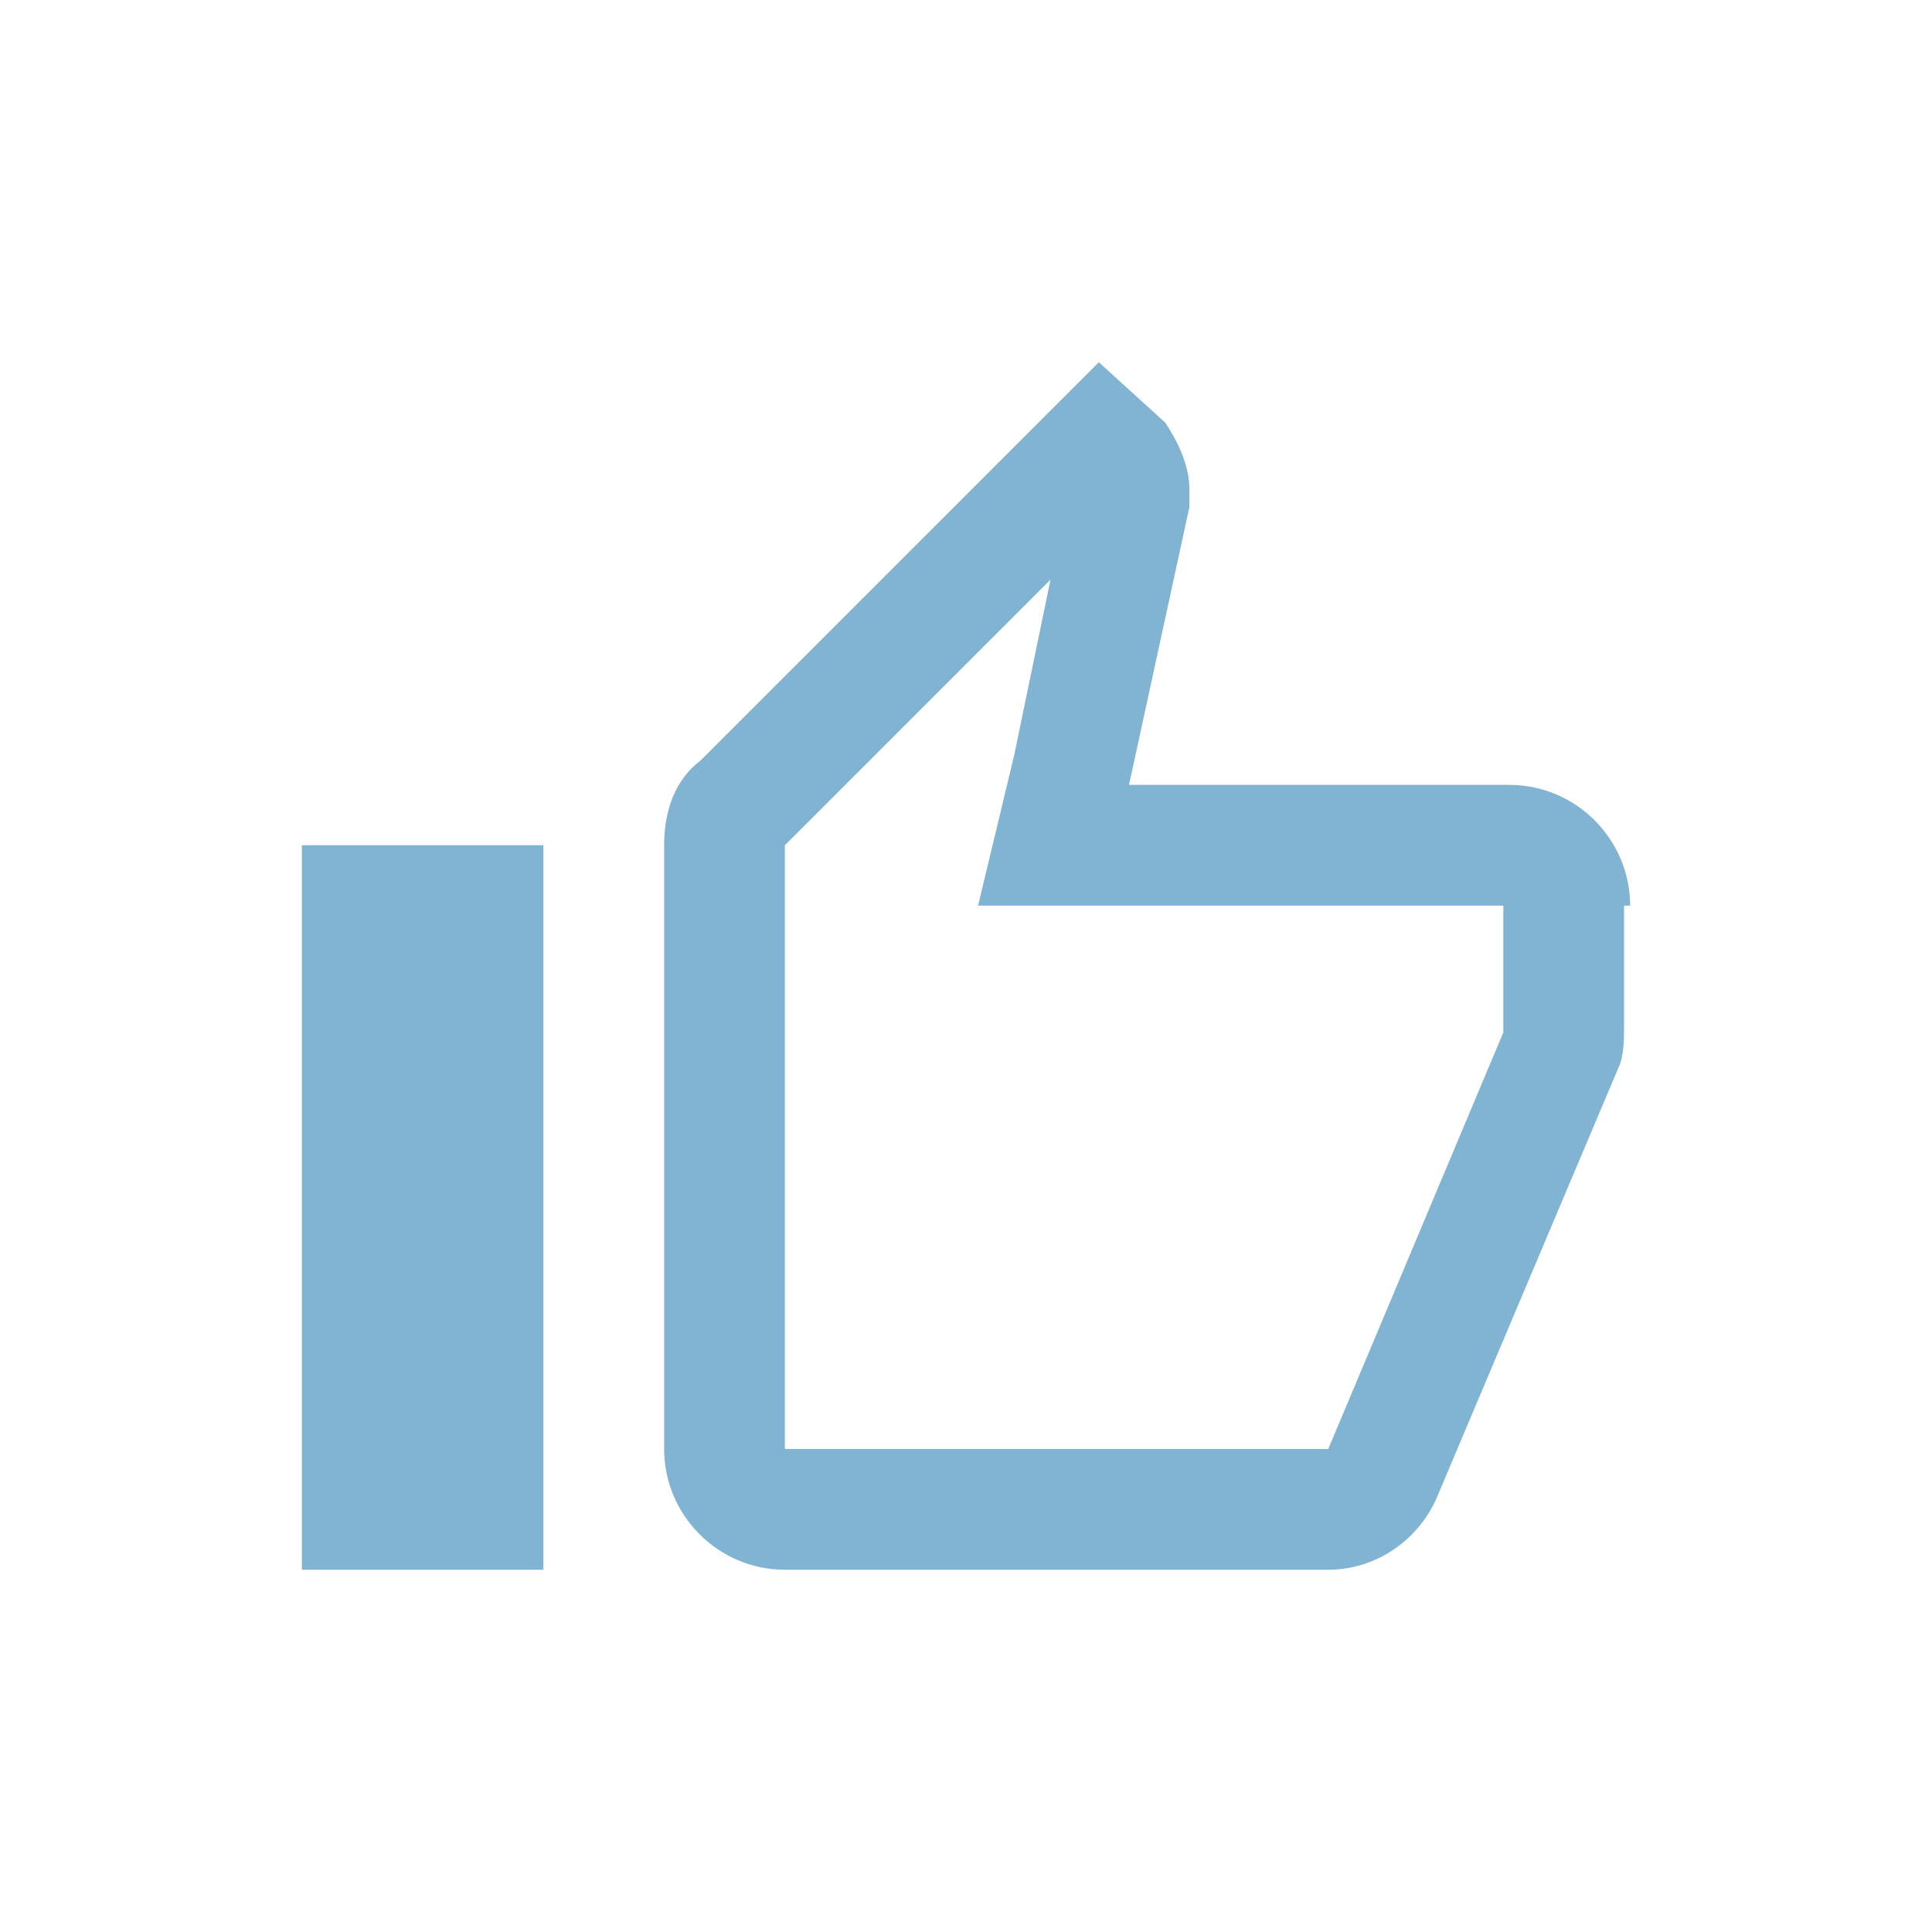
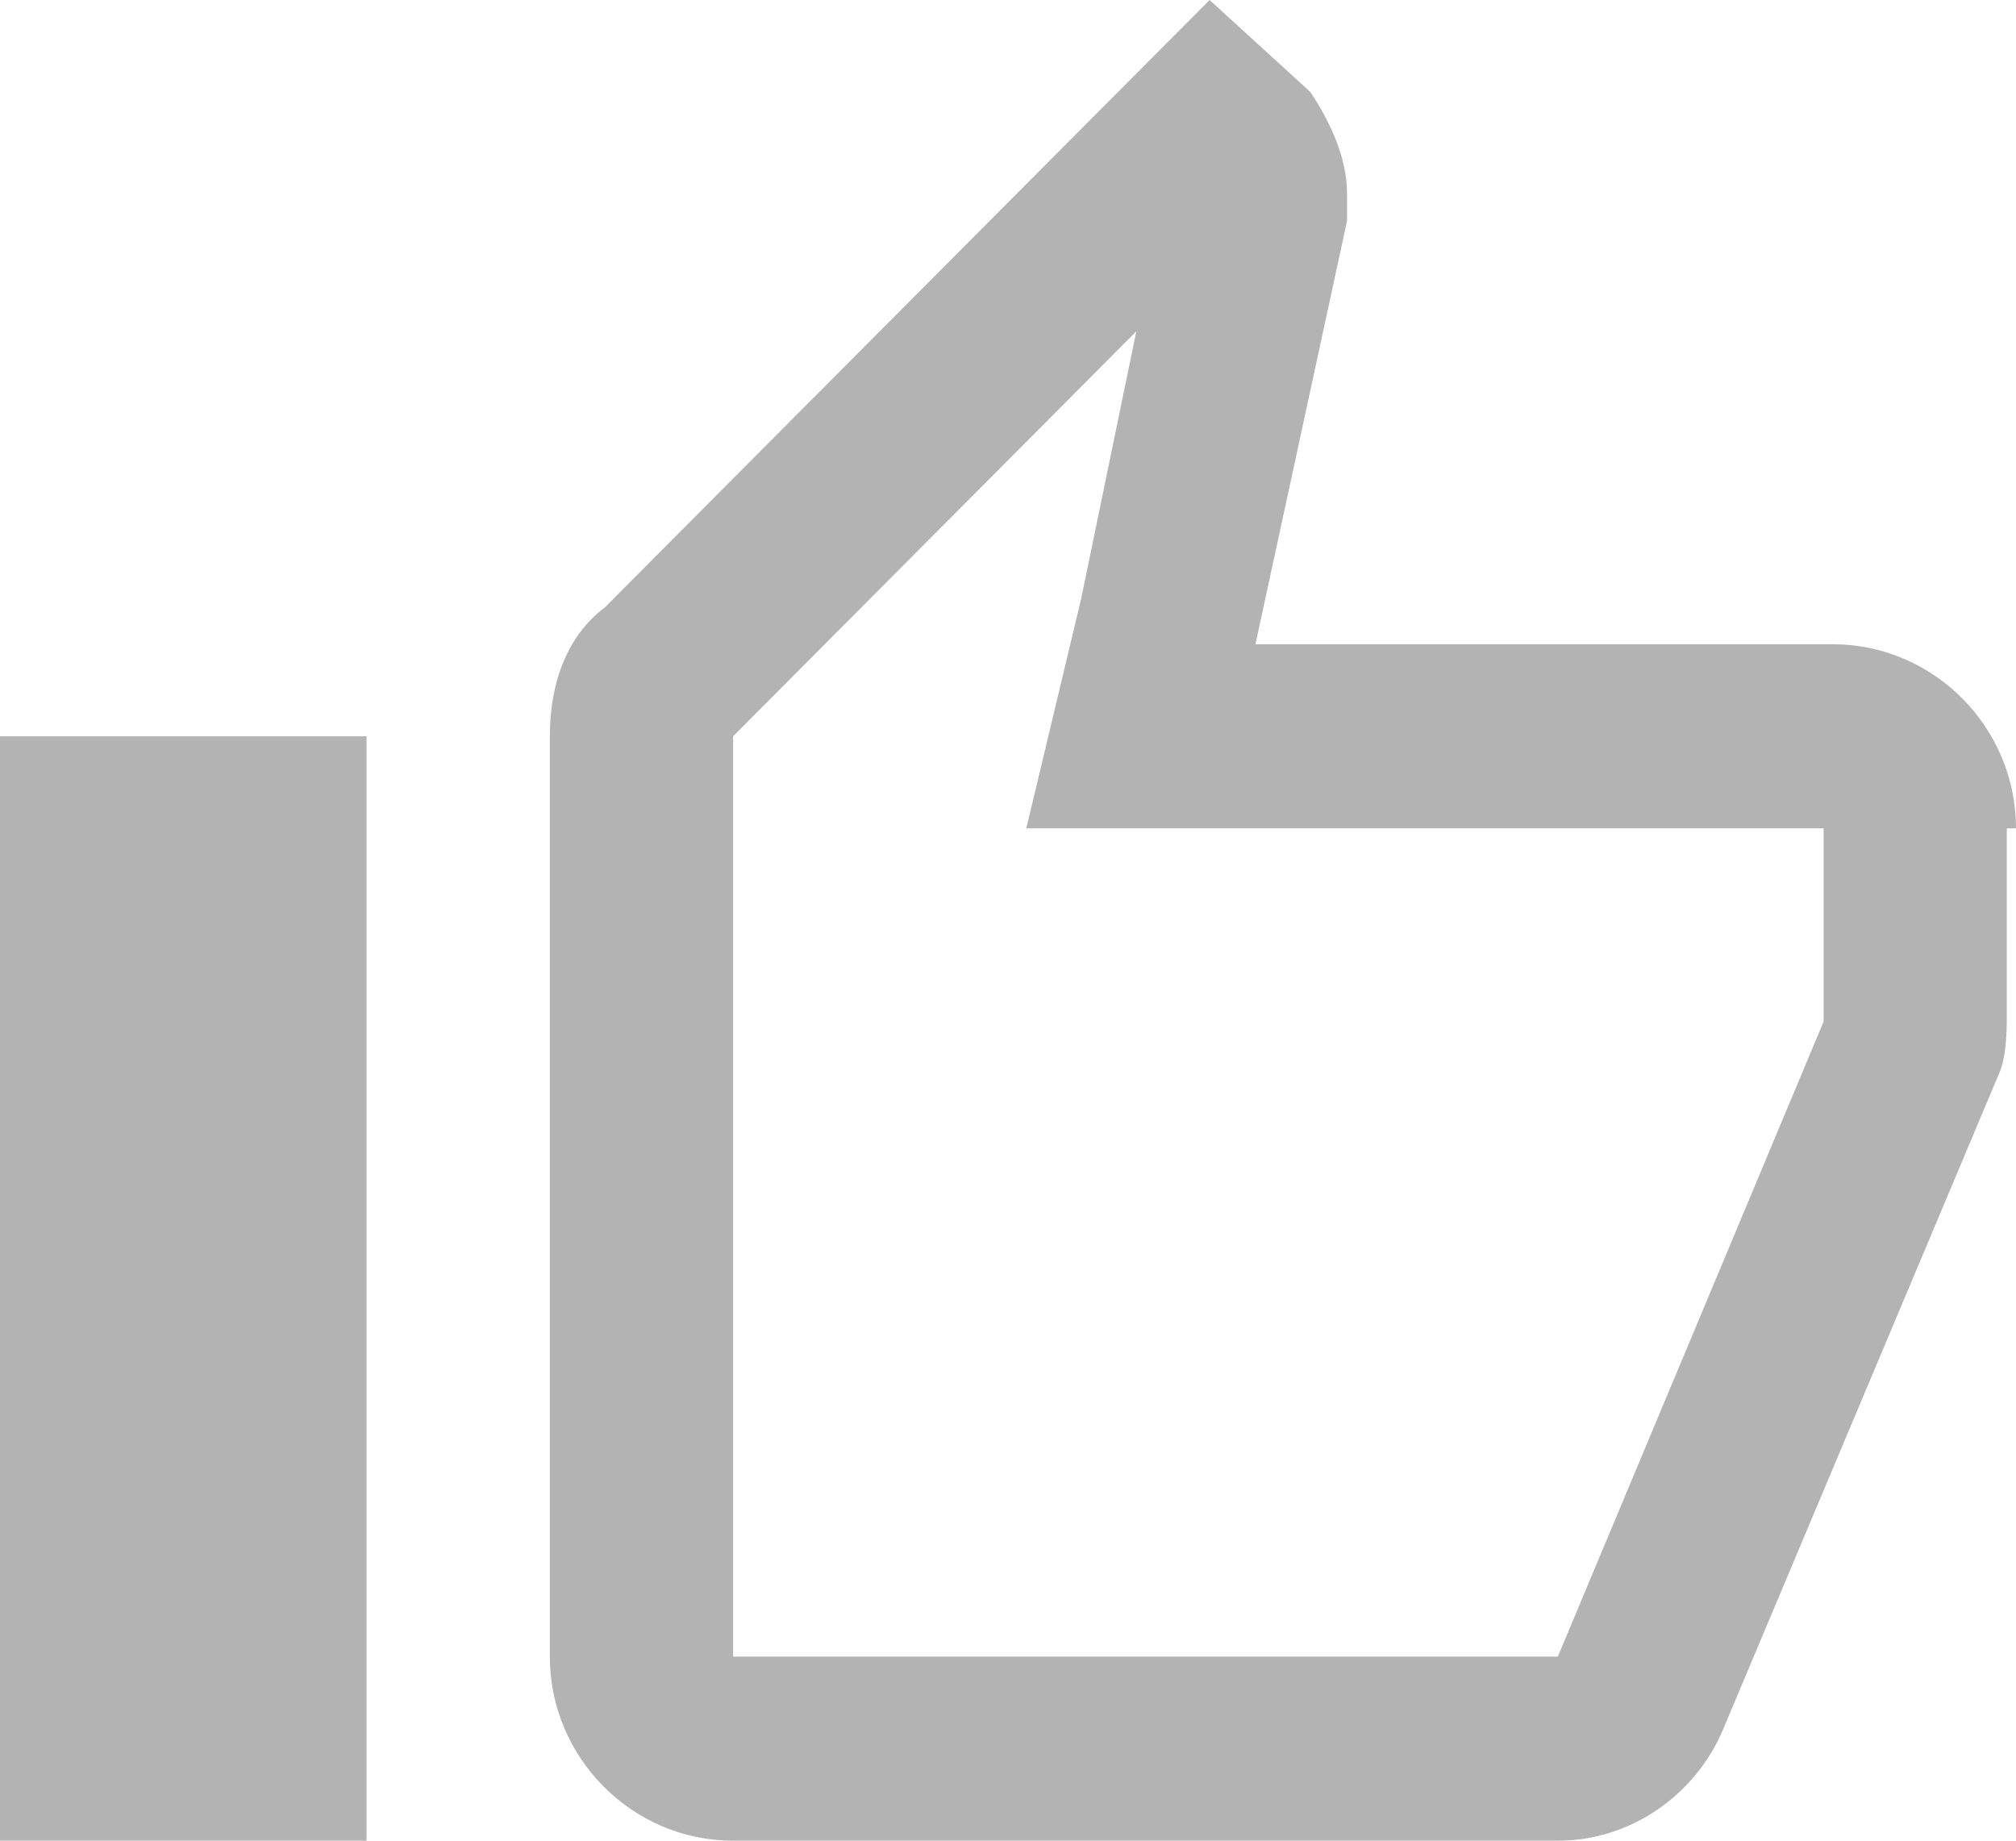
- <svg xmlns="http://www.w3.org/2000/svg" width="32" height="32" viewBox="0 0 32 32" fill="none">
-   <path d="M17.4 9.6L16.8 12.5L16.2 15H18.7H24.9V17C24.9 17 24.9 17 24.9 17.1L22 24H13V14L17.4 9.6ZM7 16V24V16ZM18.2 6L11.6 12.6C11.2 12.9 11 13.4 11 14V24C11 25.1 11.9 26 13 26H22C22.8 26 23.5 25.5 23.8 24.8L26.8 17.7C26.9 17.5 26.9 17.2 26.9 17V15H27C27 13.9 26.1 13 25 13H18.7L19.7 8.4V8.1C19.7 7.7 19.5 7.3 19.3 7L18.2 6ZM9 14H5V26H9V14Z" fill="#81B3D2" />
+ <svg xmlns="http://www.w3.org/2000/svg" width="23" height="21" viewBox="0 0 23 21" fill="none">
+   <path opacity="0.3" d="M12.964 3.78L12.336 6.825L11.709 9.45H14.323H20.805V11.55C20.805 11.55 20.805 11.55 20.805 11.655L17.773 18.9H8.364V8.4L12.964 3.78ZM2.091 10.5V18.9V10.5ZM13.8 0L6.9 6.93C6.482 7.245 6.273 7.77 6.273 8.4V18.9C6.273 20.055 7.214 21 8.364 21H17.773C18.609 21 19.341 20.475 19.654 19.74L22.791 12.285C22.895 12.075 22.895 11.76 22.895 11.55V9.45H23C23 8.295 22.059 7.35 20.909 7.35H14.323L15.368 2.52V2.205C15.368 1.785 15.159 1.365 14.95 1.05L13.8 0ZM4.182 8.4H0V21H4.182V8.4Z" fill="black" />
</svg>
